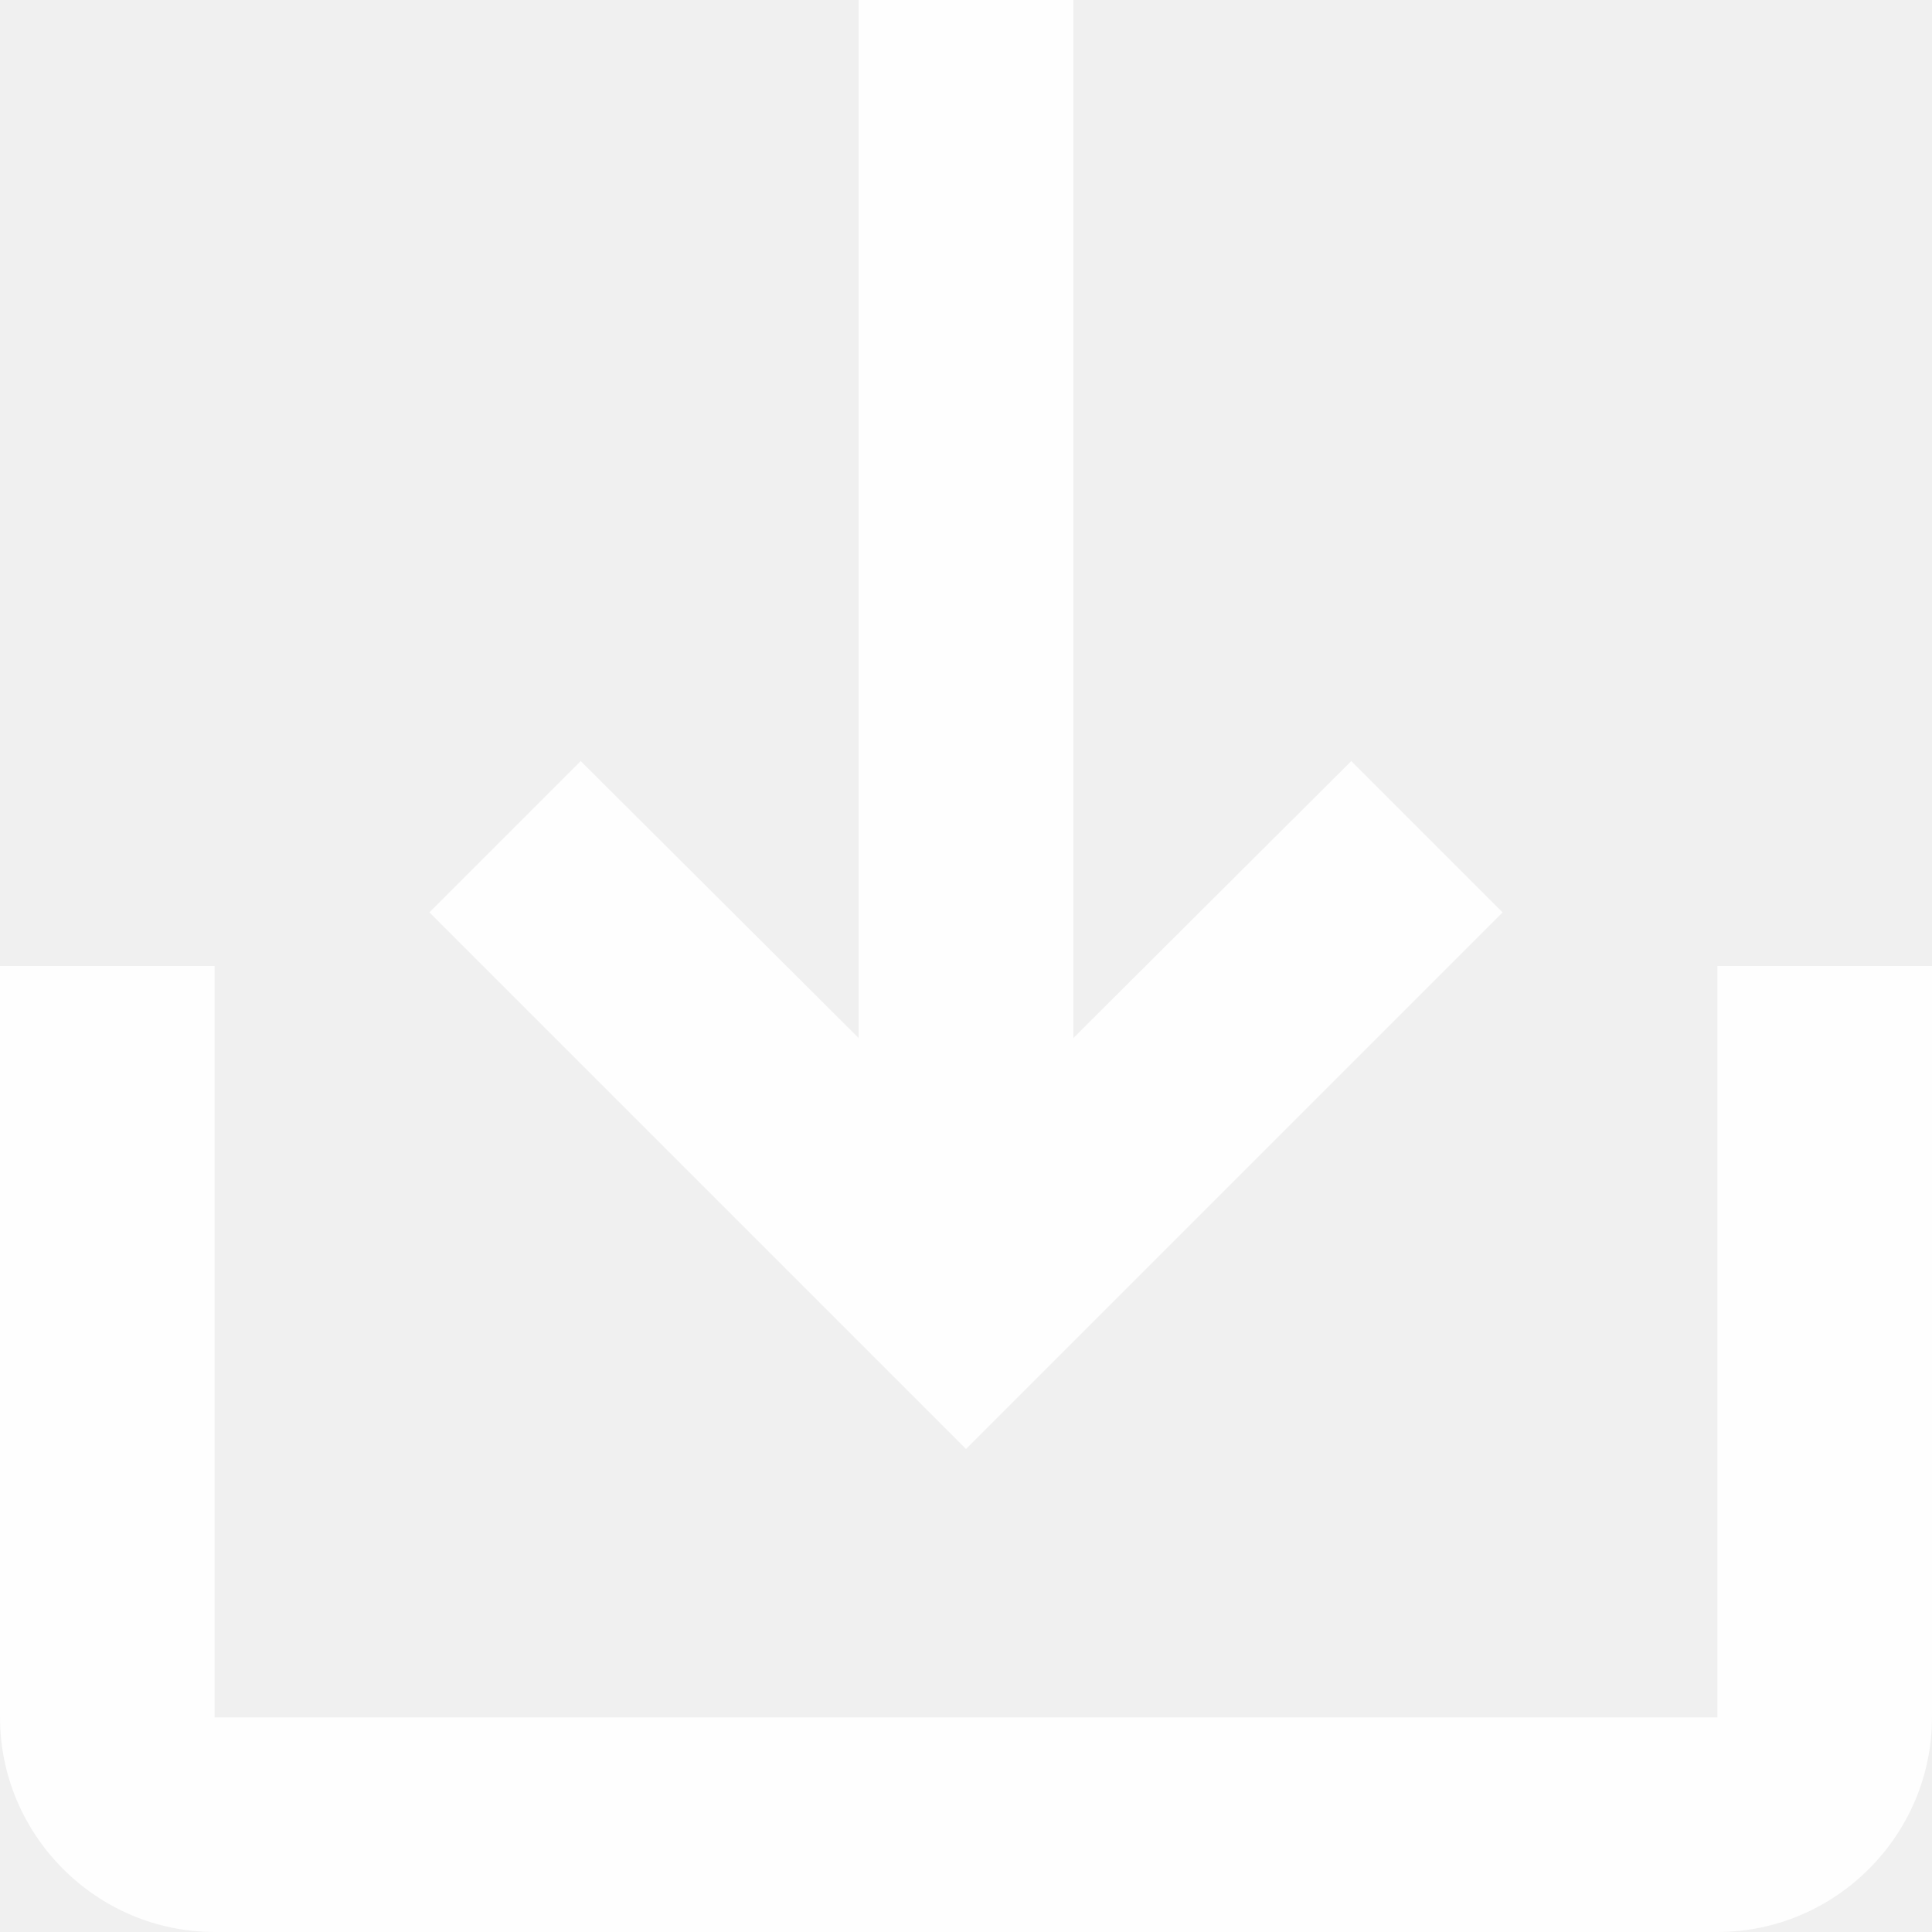
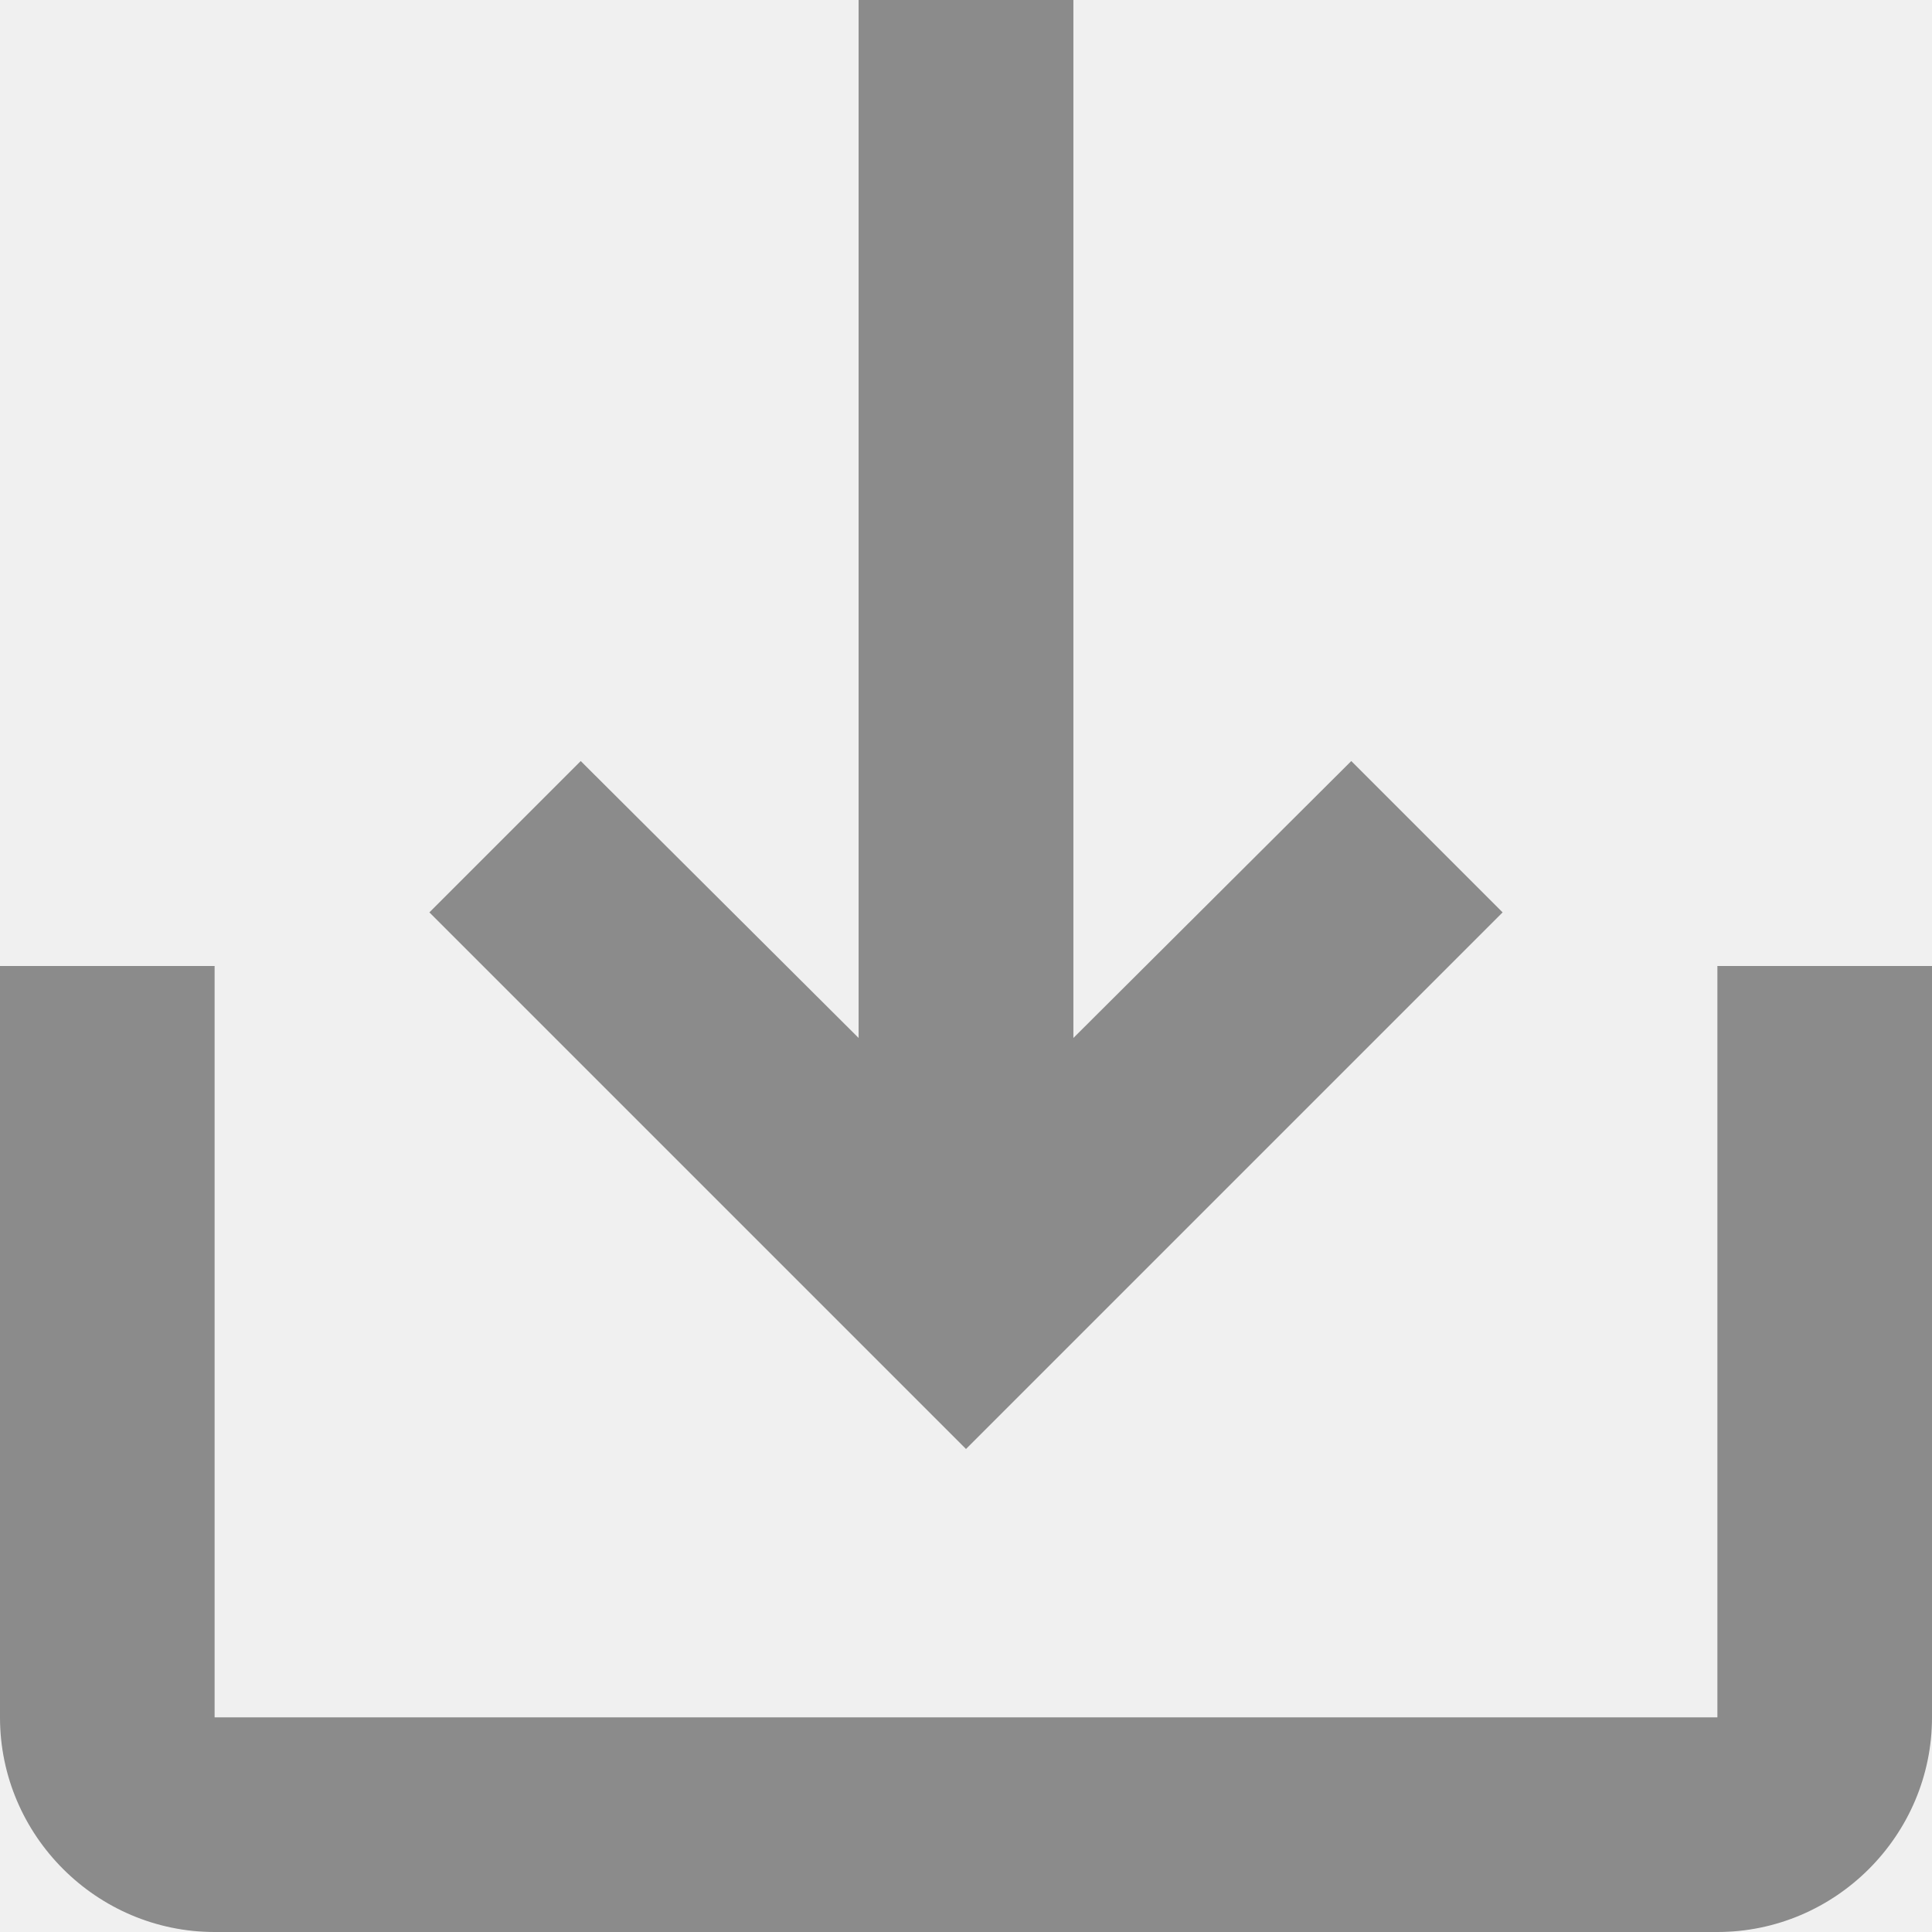
<svg xmlns="http://www.w3.org/2000/svg" width="12" height="12" viewBox="0 0 12 12" fill="none">
-   <path d="M10.667 6V10.667H1.333V6H0V10.667C0 11.4 0.6 12 1.333 12H10.667C11.4 12 12 11.4 12 10.667V6H10.667ZM6.667 6.447L8.393 4.727L9.333 5.667L6 9L2.667 5.667L3.607 4.727L5.333 6.447V0H6.667V6.447Z" fill="white" fill-opacity="0.9" />
+   <path d="M10.667 6V10.667H1.333V6H0V10.667C0 11.4 0.6 12 1.333 12H10.667C11.4 12 12 11.4 12 10.667V6H10.667ZM6.667 6.447L8.393 4.727L9.333 5.667L6 9L2.667 5.667L3.607 4.727L5.333 6.447V0H6.667V6.447Z" fill="grey" fill-opacity="0.9" />
</svg>
